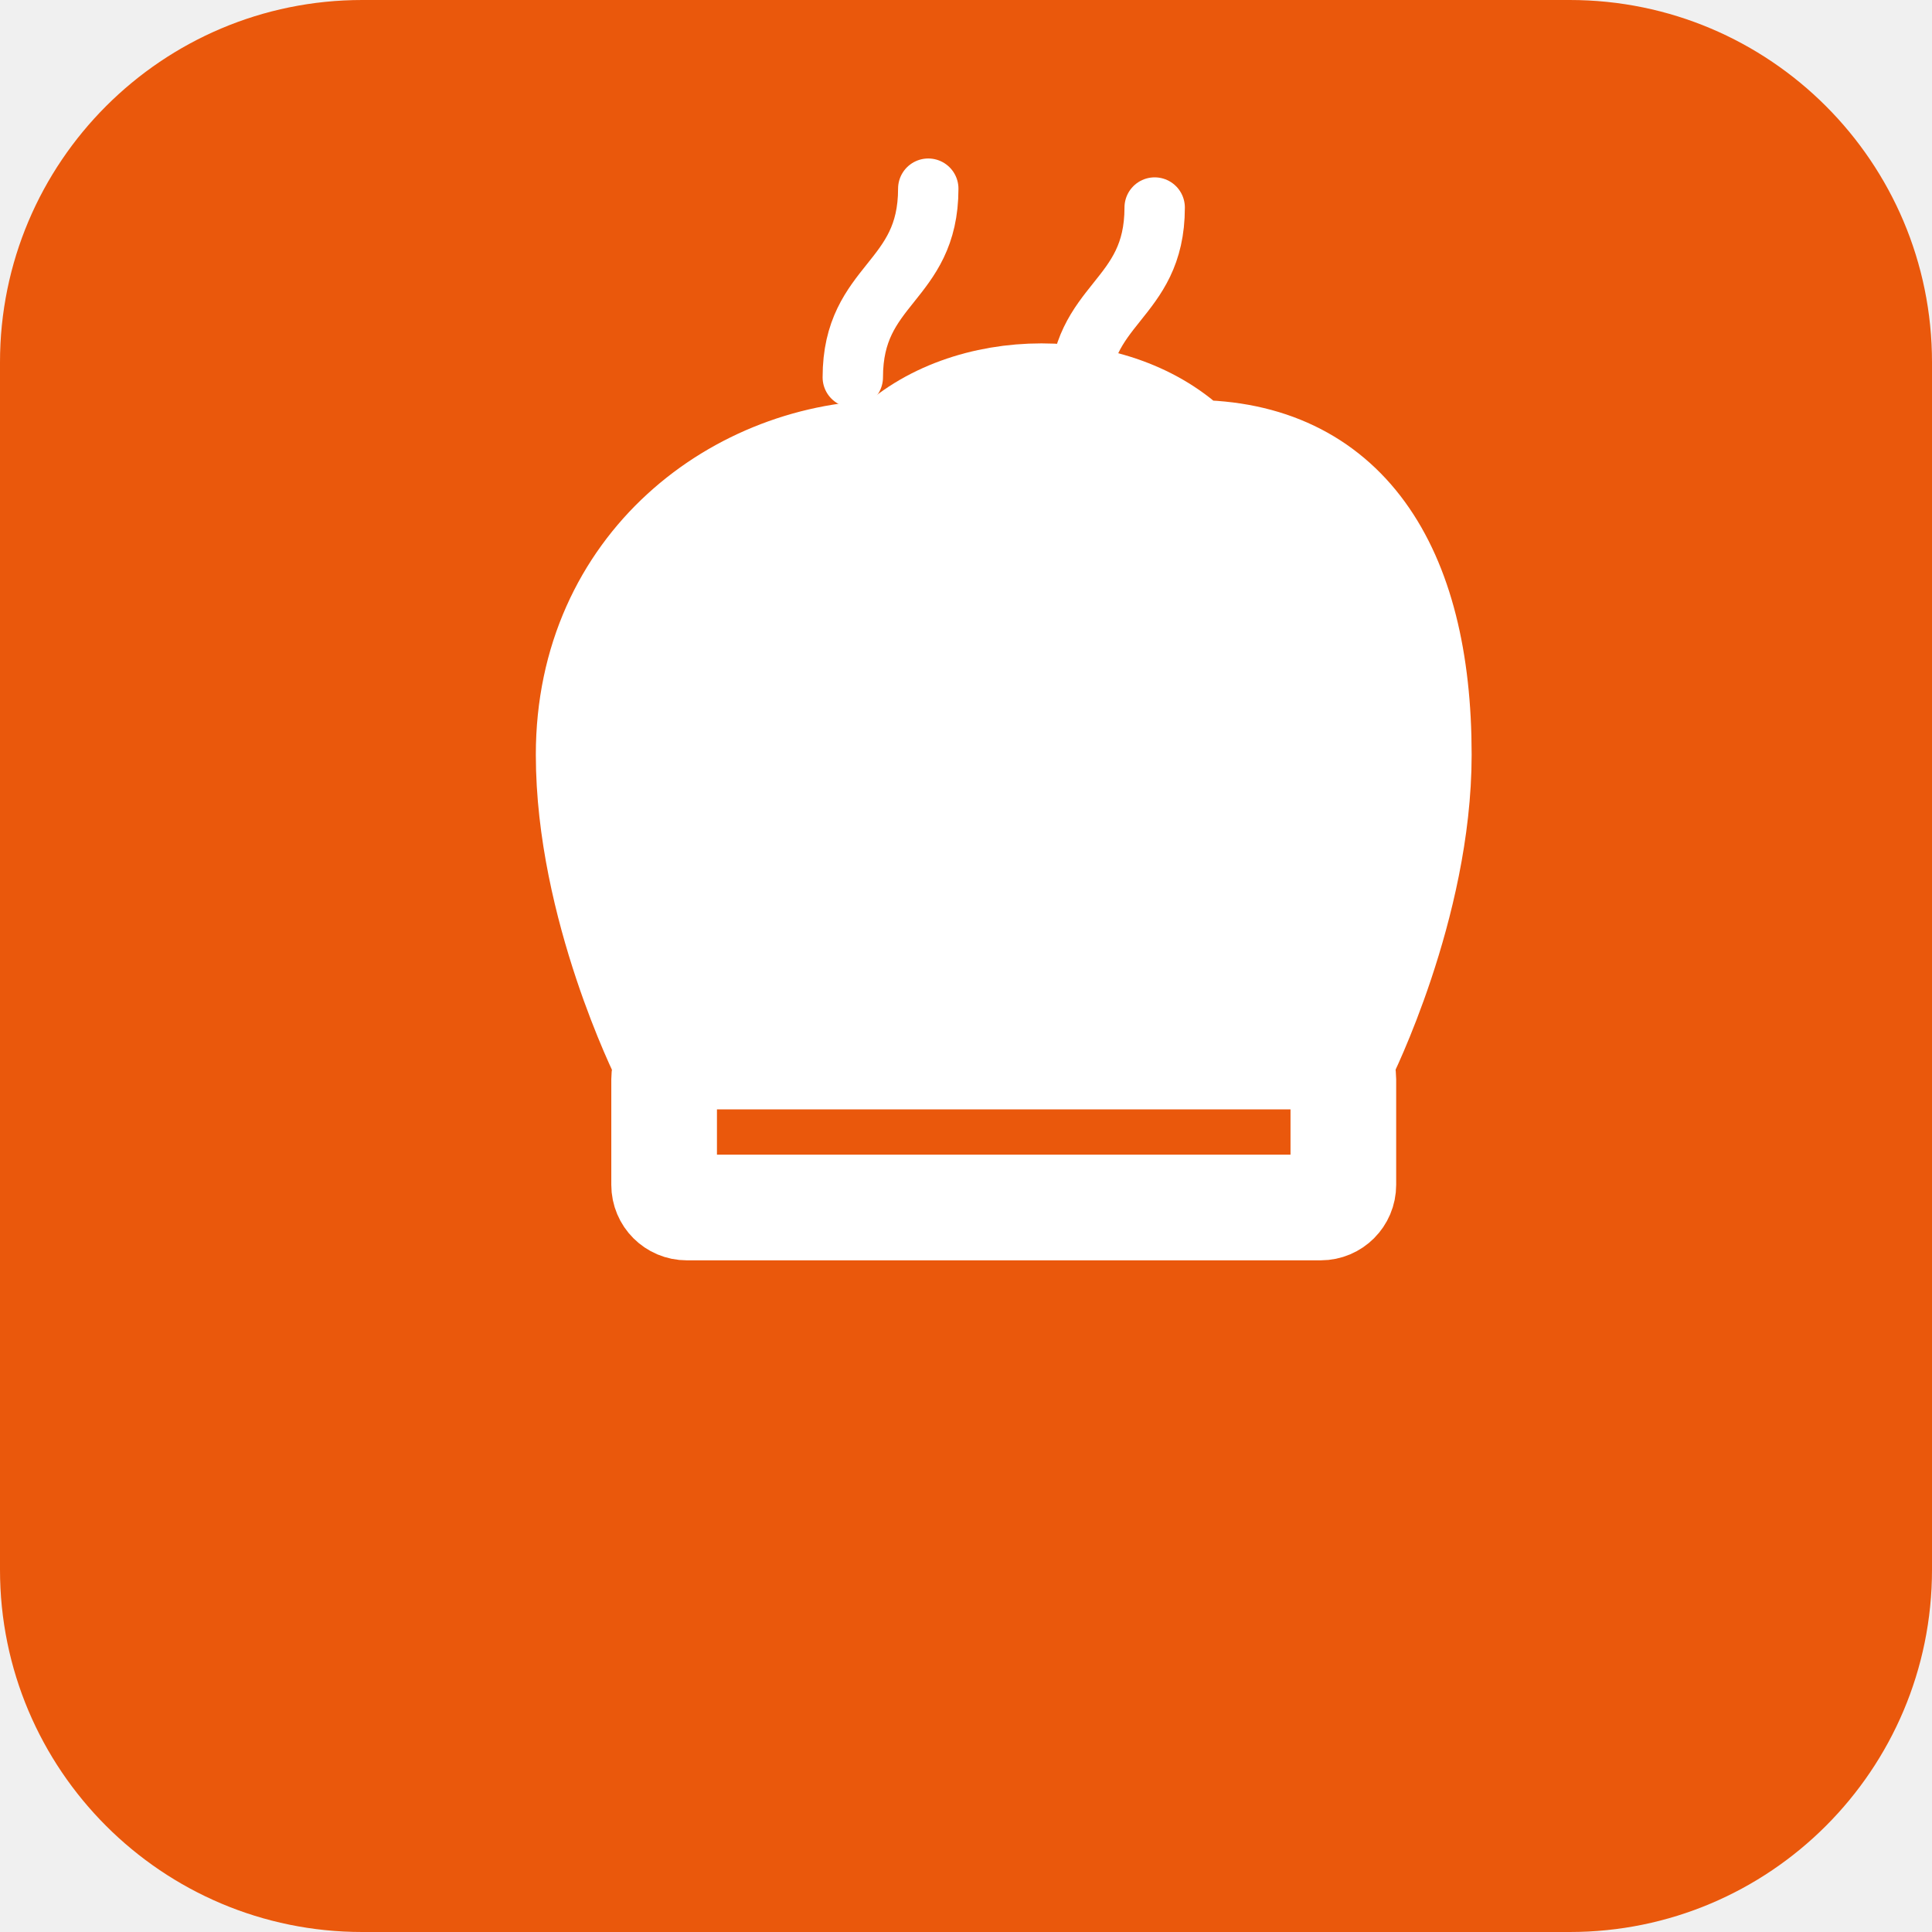
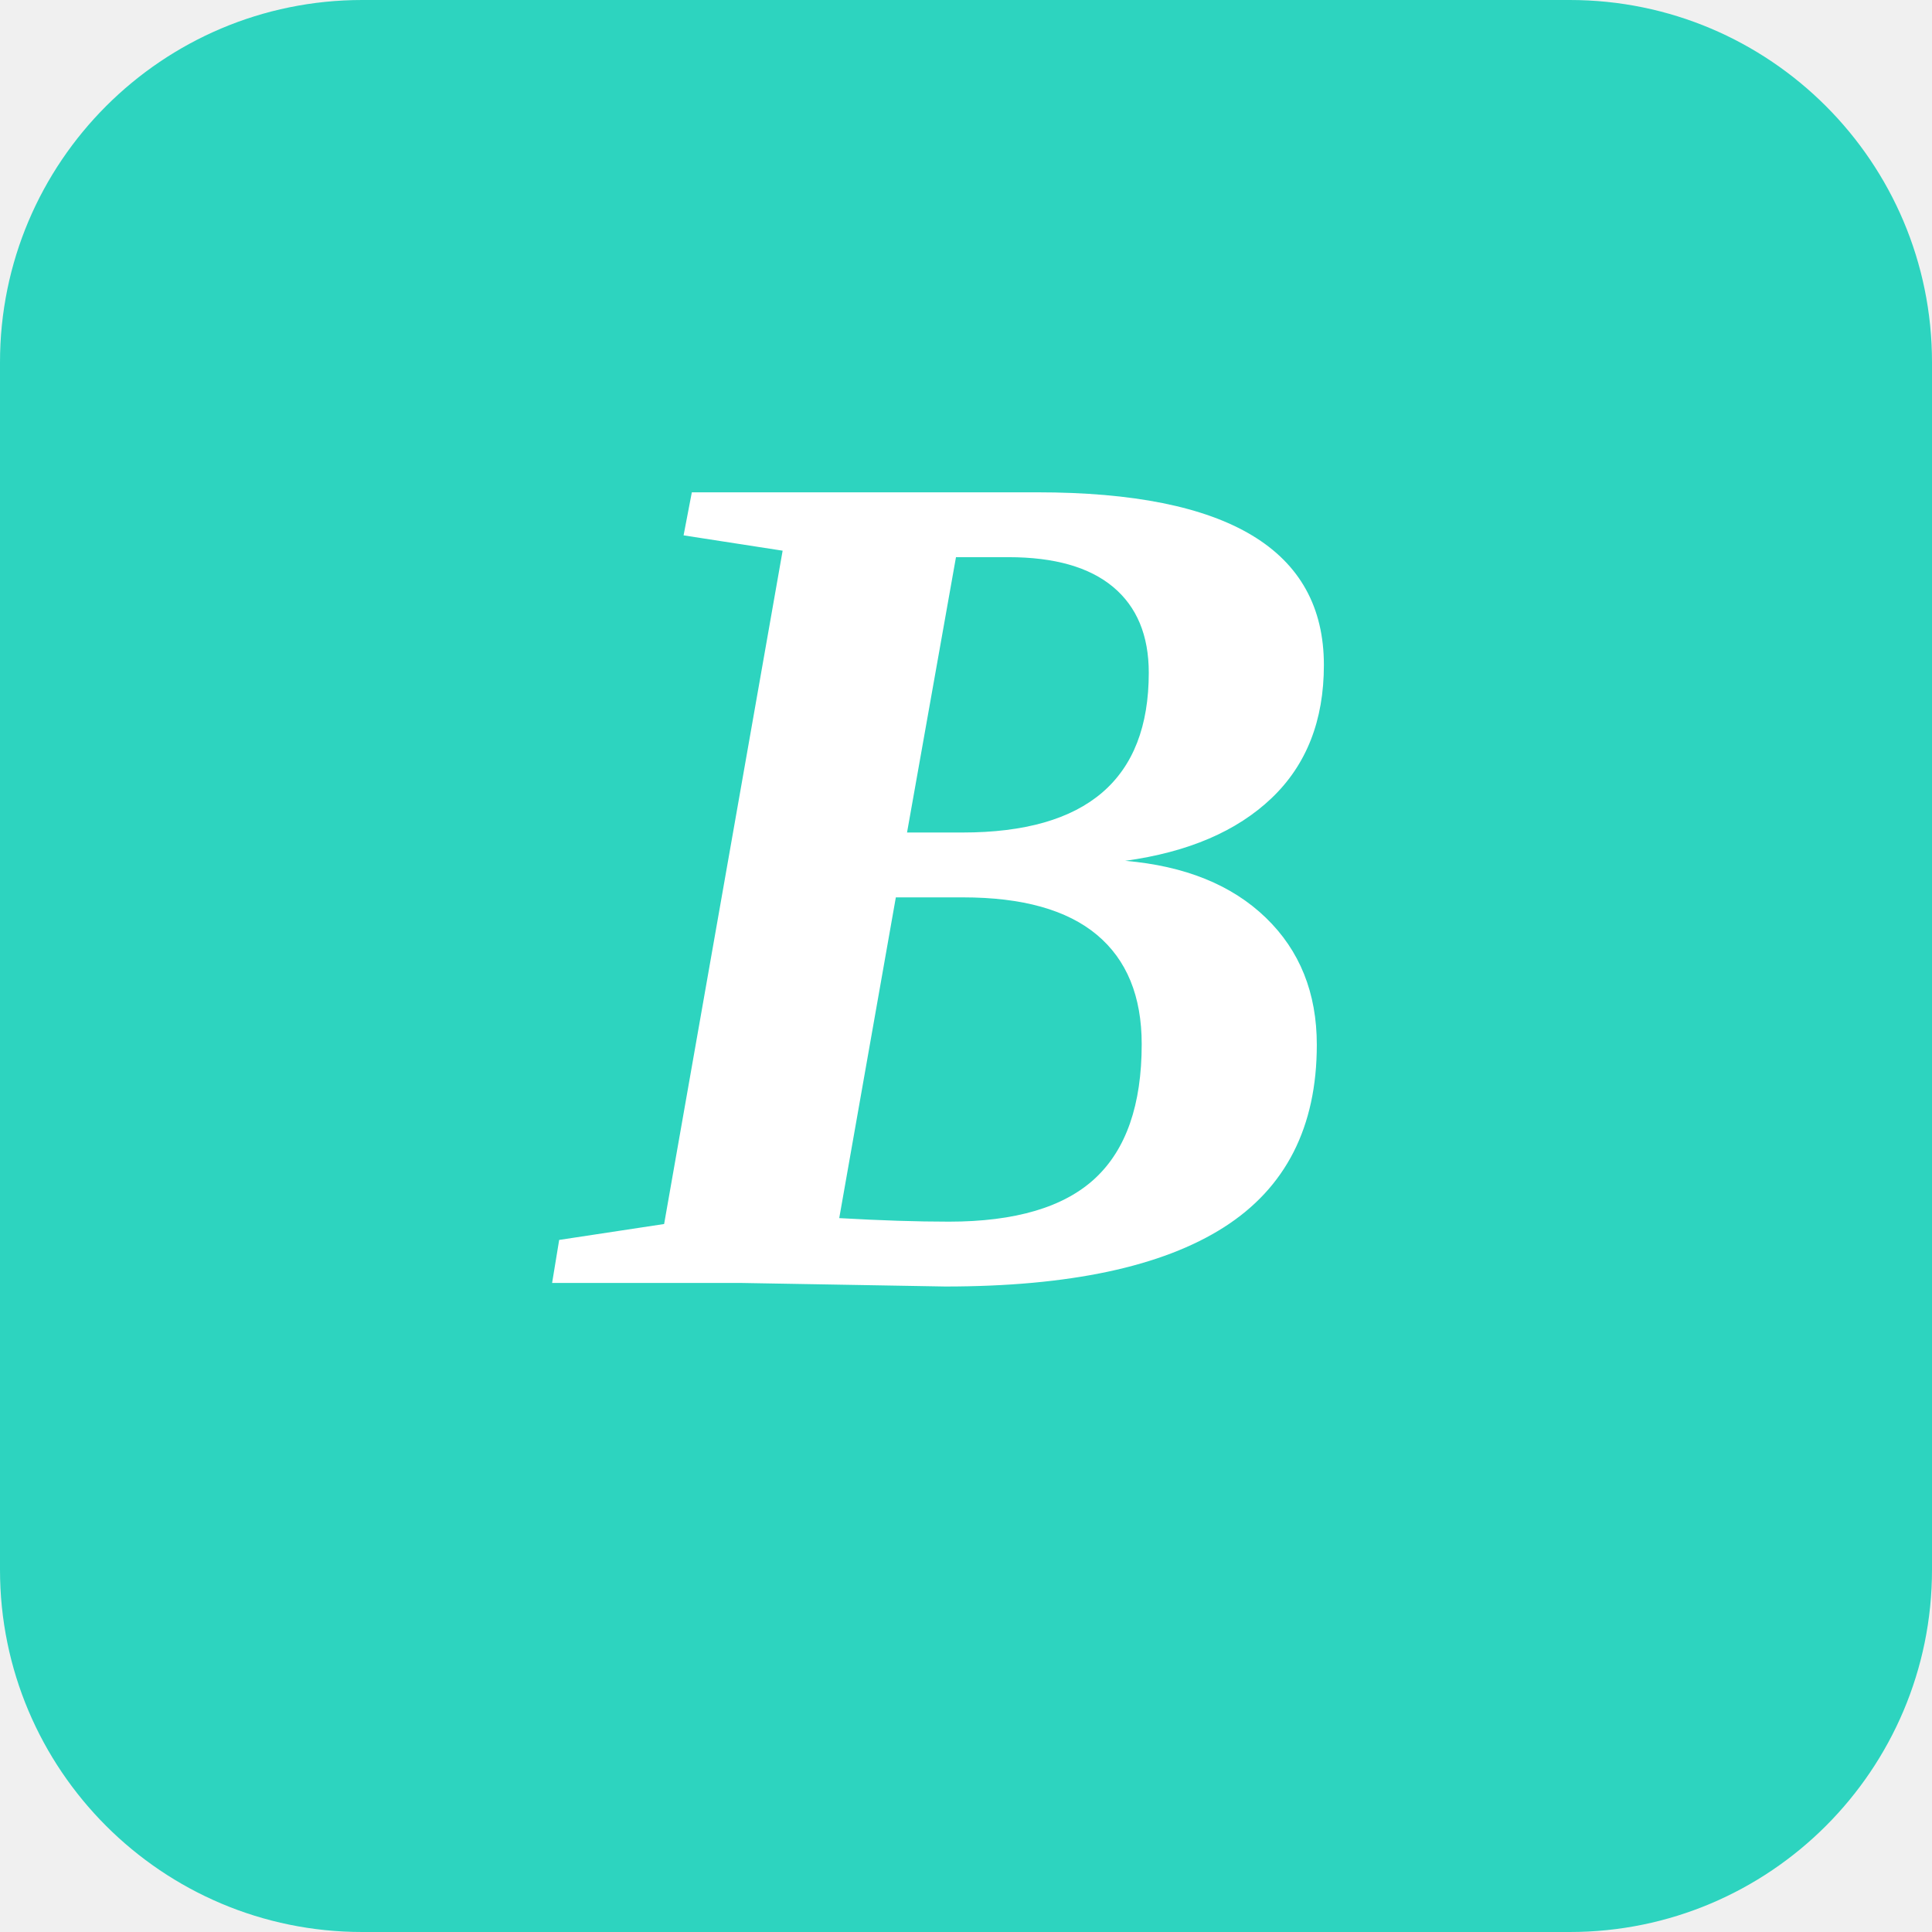
<svg xmlns="http://www.w3.org/2000/svg" viewBox="0 0 512 512">
-   <rect width="512" height="512" rx="96" fill="#ea580c" />
-   <g transform="translate(256,260)" fill="none" stroke="#fff" stroke-width="28" stroke-linecap="round" stroke-linejoin="round">
-     <path d="M-80,20 C-80,20 -100,-20 -100,-60 C-100,-110 -60,-140 -20,-140 C0,-160 40,-160 60,-140 C100,-140 120,-110 120,-60 C120,-20 100,20 100,20" fill="#fff" stroke="#fff" />
-     <line x1="-80" y1="20" x2="100" y2="20" />
-     <rect x="-80" y="20" width="180" height="40" rx="6" fill="#ea580c" stroke="#fff" />
-     <path d="M-30,-160 C-30,-185 -10,-185 -10,-210" stroke="#fff" stroke-width="16" fill="none" />
-     <path d="M30,-155 C30,-180 50,-180 50,-205" stroke="#fff" stroke-width="16" fill="none" />
-   </g>
+   <rect width="512" height="512" rx="96" fill="#2dd4bf" />
+   <text x="256" y="340" font-family="Georgia, 'Times New Roman', serif" font-size="320" font-weight="bold" font-style="italic" fill="white" text-anchor="middle">B</text>
</svg>
